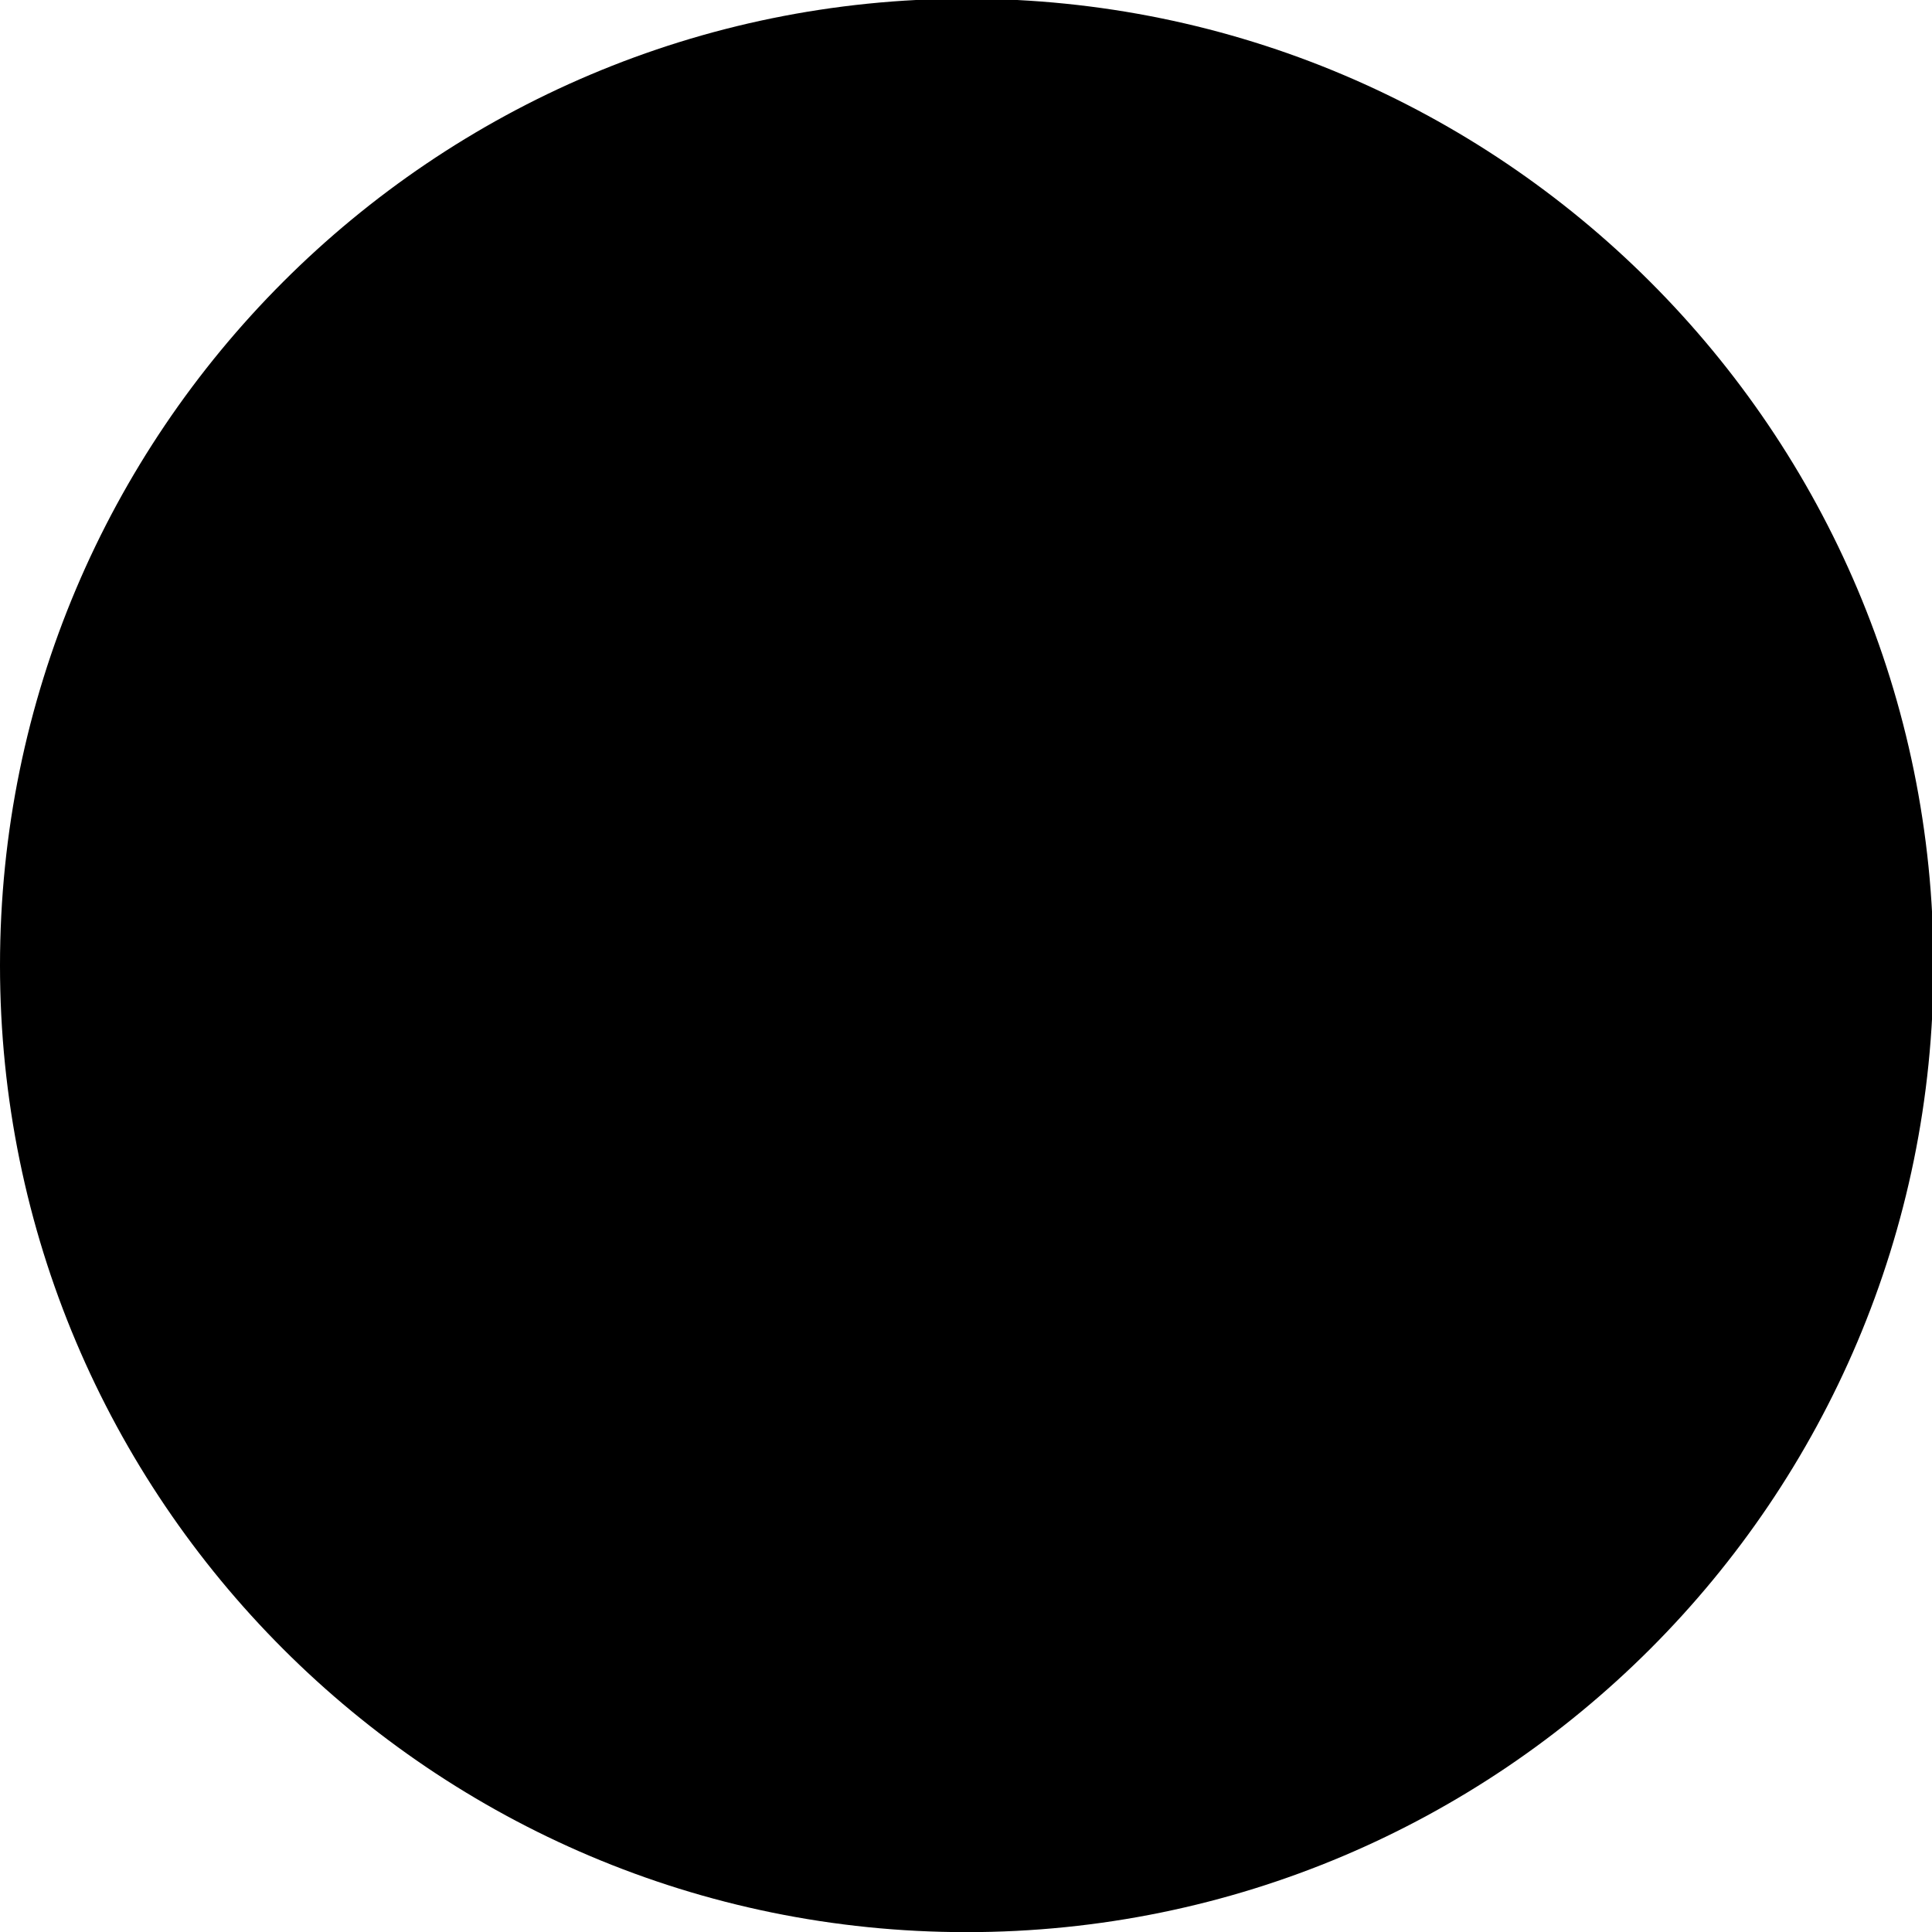
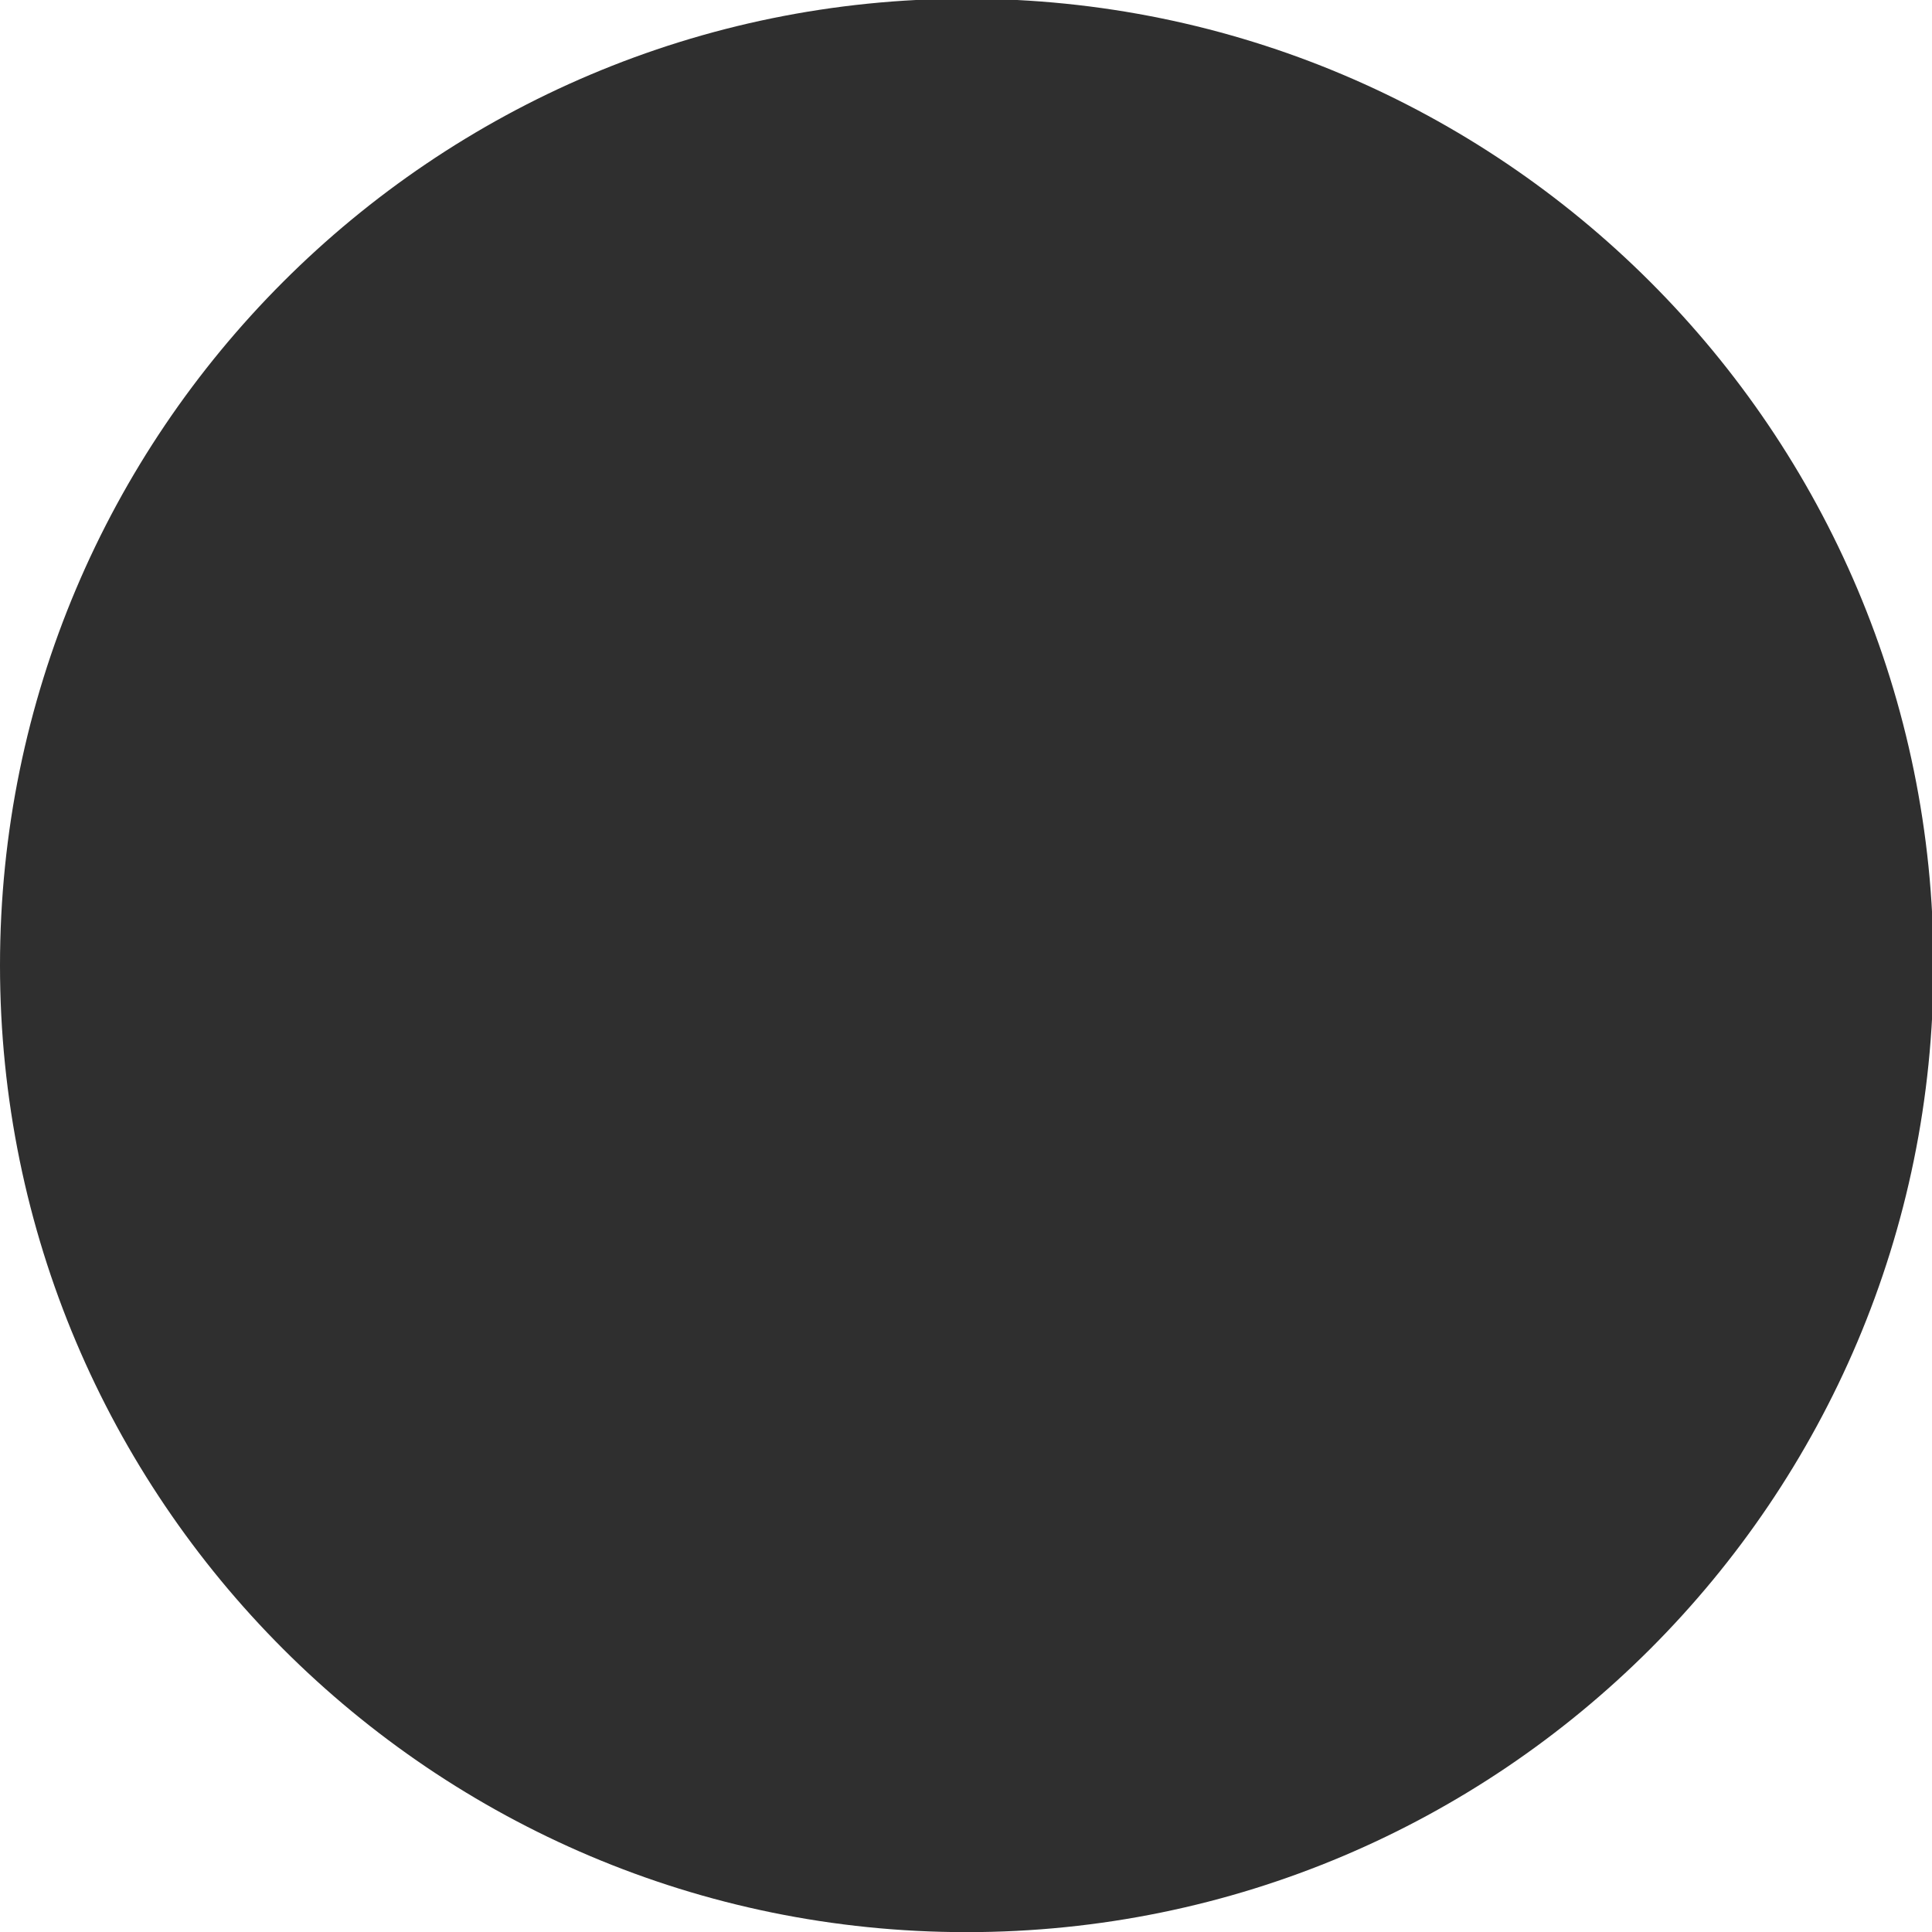
<svg xmlns="http://www.w3.org/2000/svg" version="1.1" id="svg2" xml:space="preserve" width="4.533" height="4.533" viewBox="0 0 4.533 4.533">
  <defs id="defs6" />
-   <g id="g8" transform="matrix(1.333333,0,0,-1.333333,0,4.533333)">
-     <g id="g10" transform="scale(0.1)">
-       <path d="m 17.008,34.023 c 9.395,0 17.016,-7.617 17.016,-17.012 C 34.023,7.617 26.402,0 17.008,0 7.617,0 0,7.617 0,17.012 0,26.406 7.617,34.023 17.008,34.023 v 0" style="fill:#000000;fill-opacity:1;fill-rule:nonzero;stroke:none" id="path12" />
+   <g id="g8" transform="matrix(1.333333,0,0,-1.333333,0,4.533333)" style="fill:#2f2f2f;fill-opacity:1">
+     <g id="g10" transform="scale(0.1)" style="fill:#2f2f2f;fill-opacity:1">
+       <path d="m 17.008,34.023 c 9.395,0 17.016,-7.617 17.016,-17.012 C 34.023,7.617 26.402,0 17.008,0 7.617,0 0,7.617 0,17.012 0,26.406 7.617,34.023 17.008,34.023 v 0" style="fill:#2f2f2f;fill-opacity:1;fill-rule:nonzero;stroke:none" id="path12" />
    </g>
  </g>
</svg>
